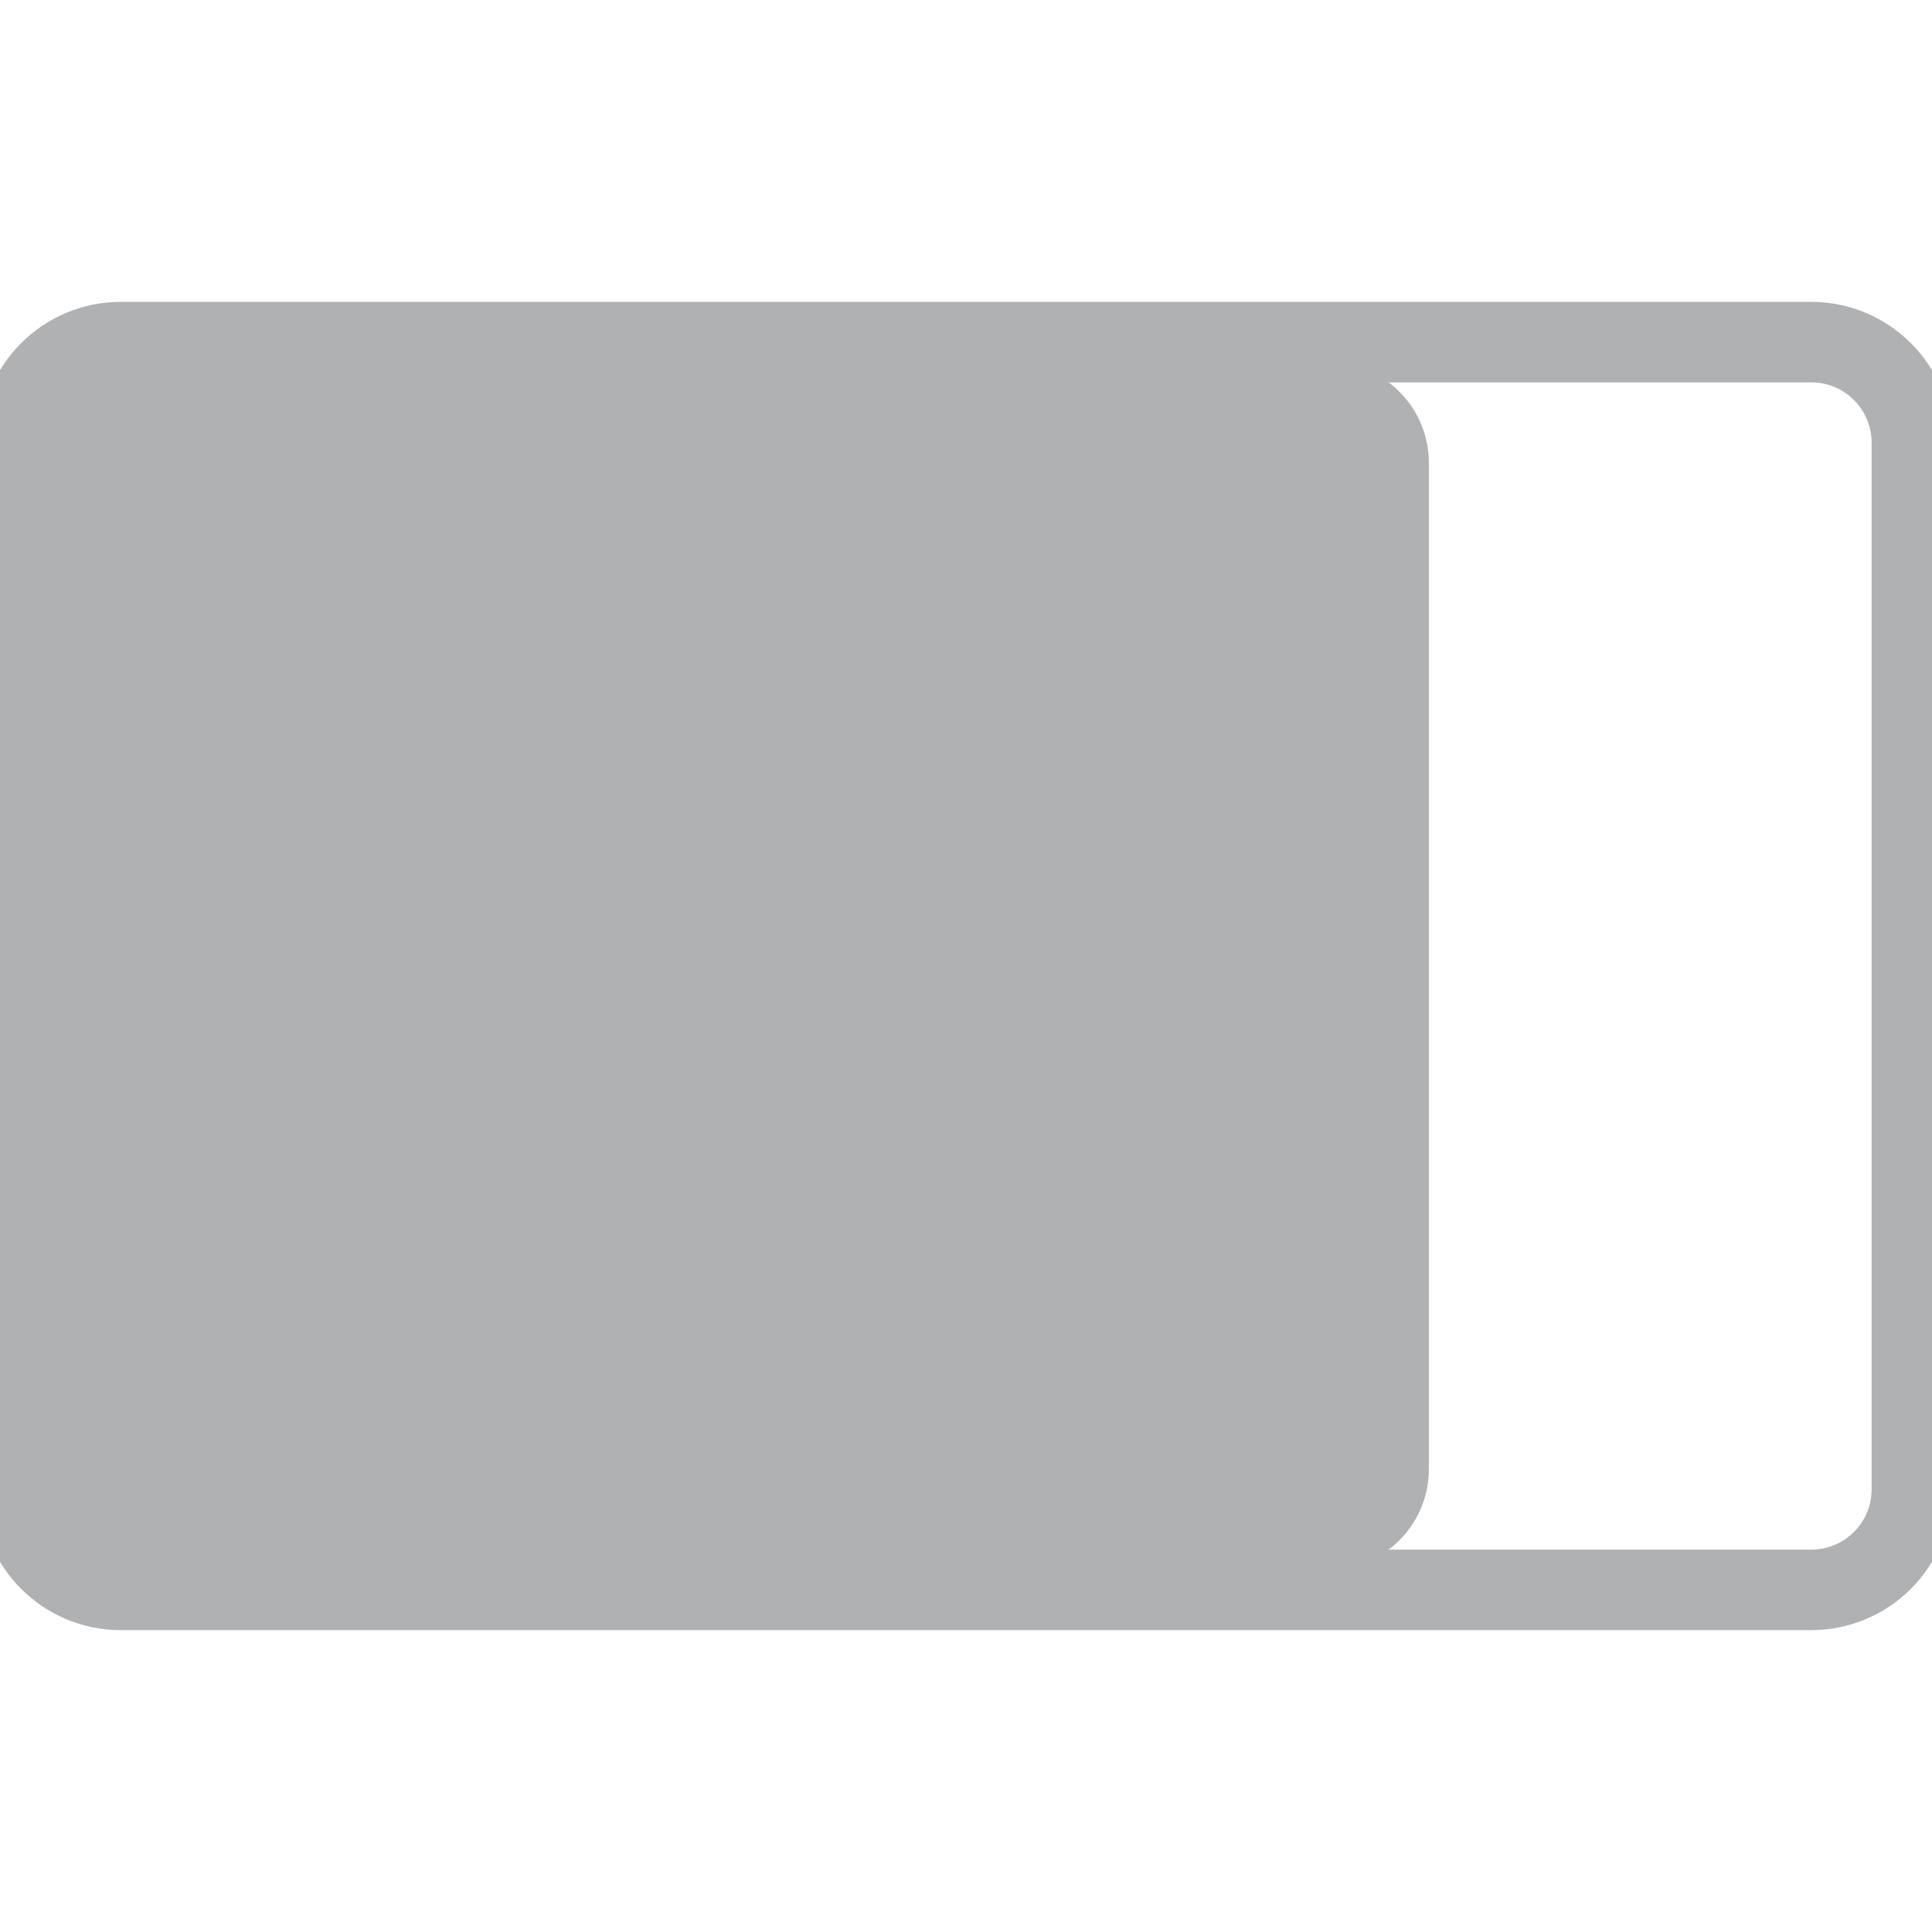
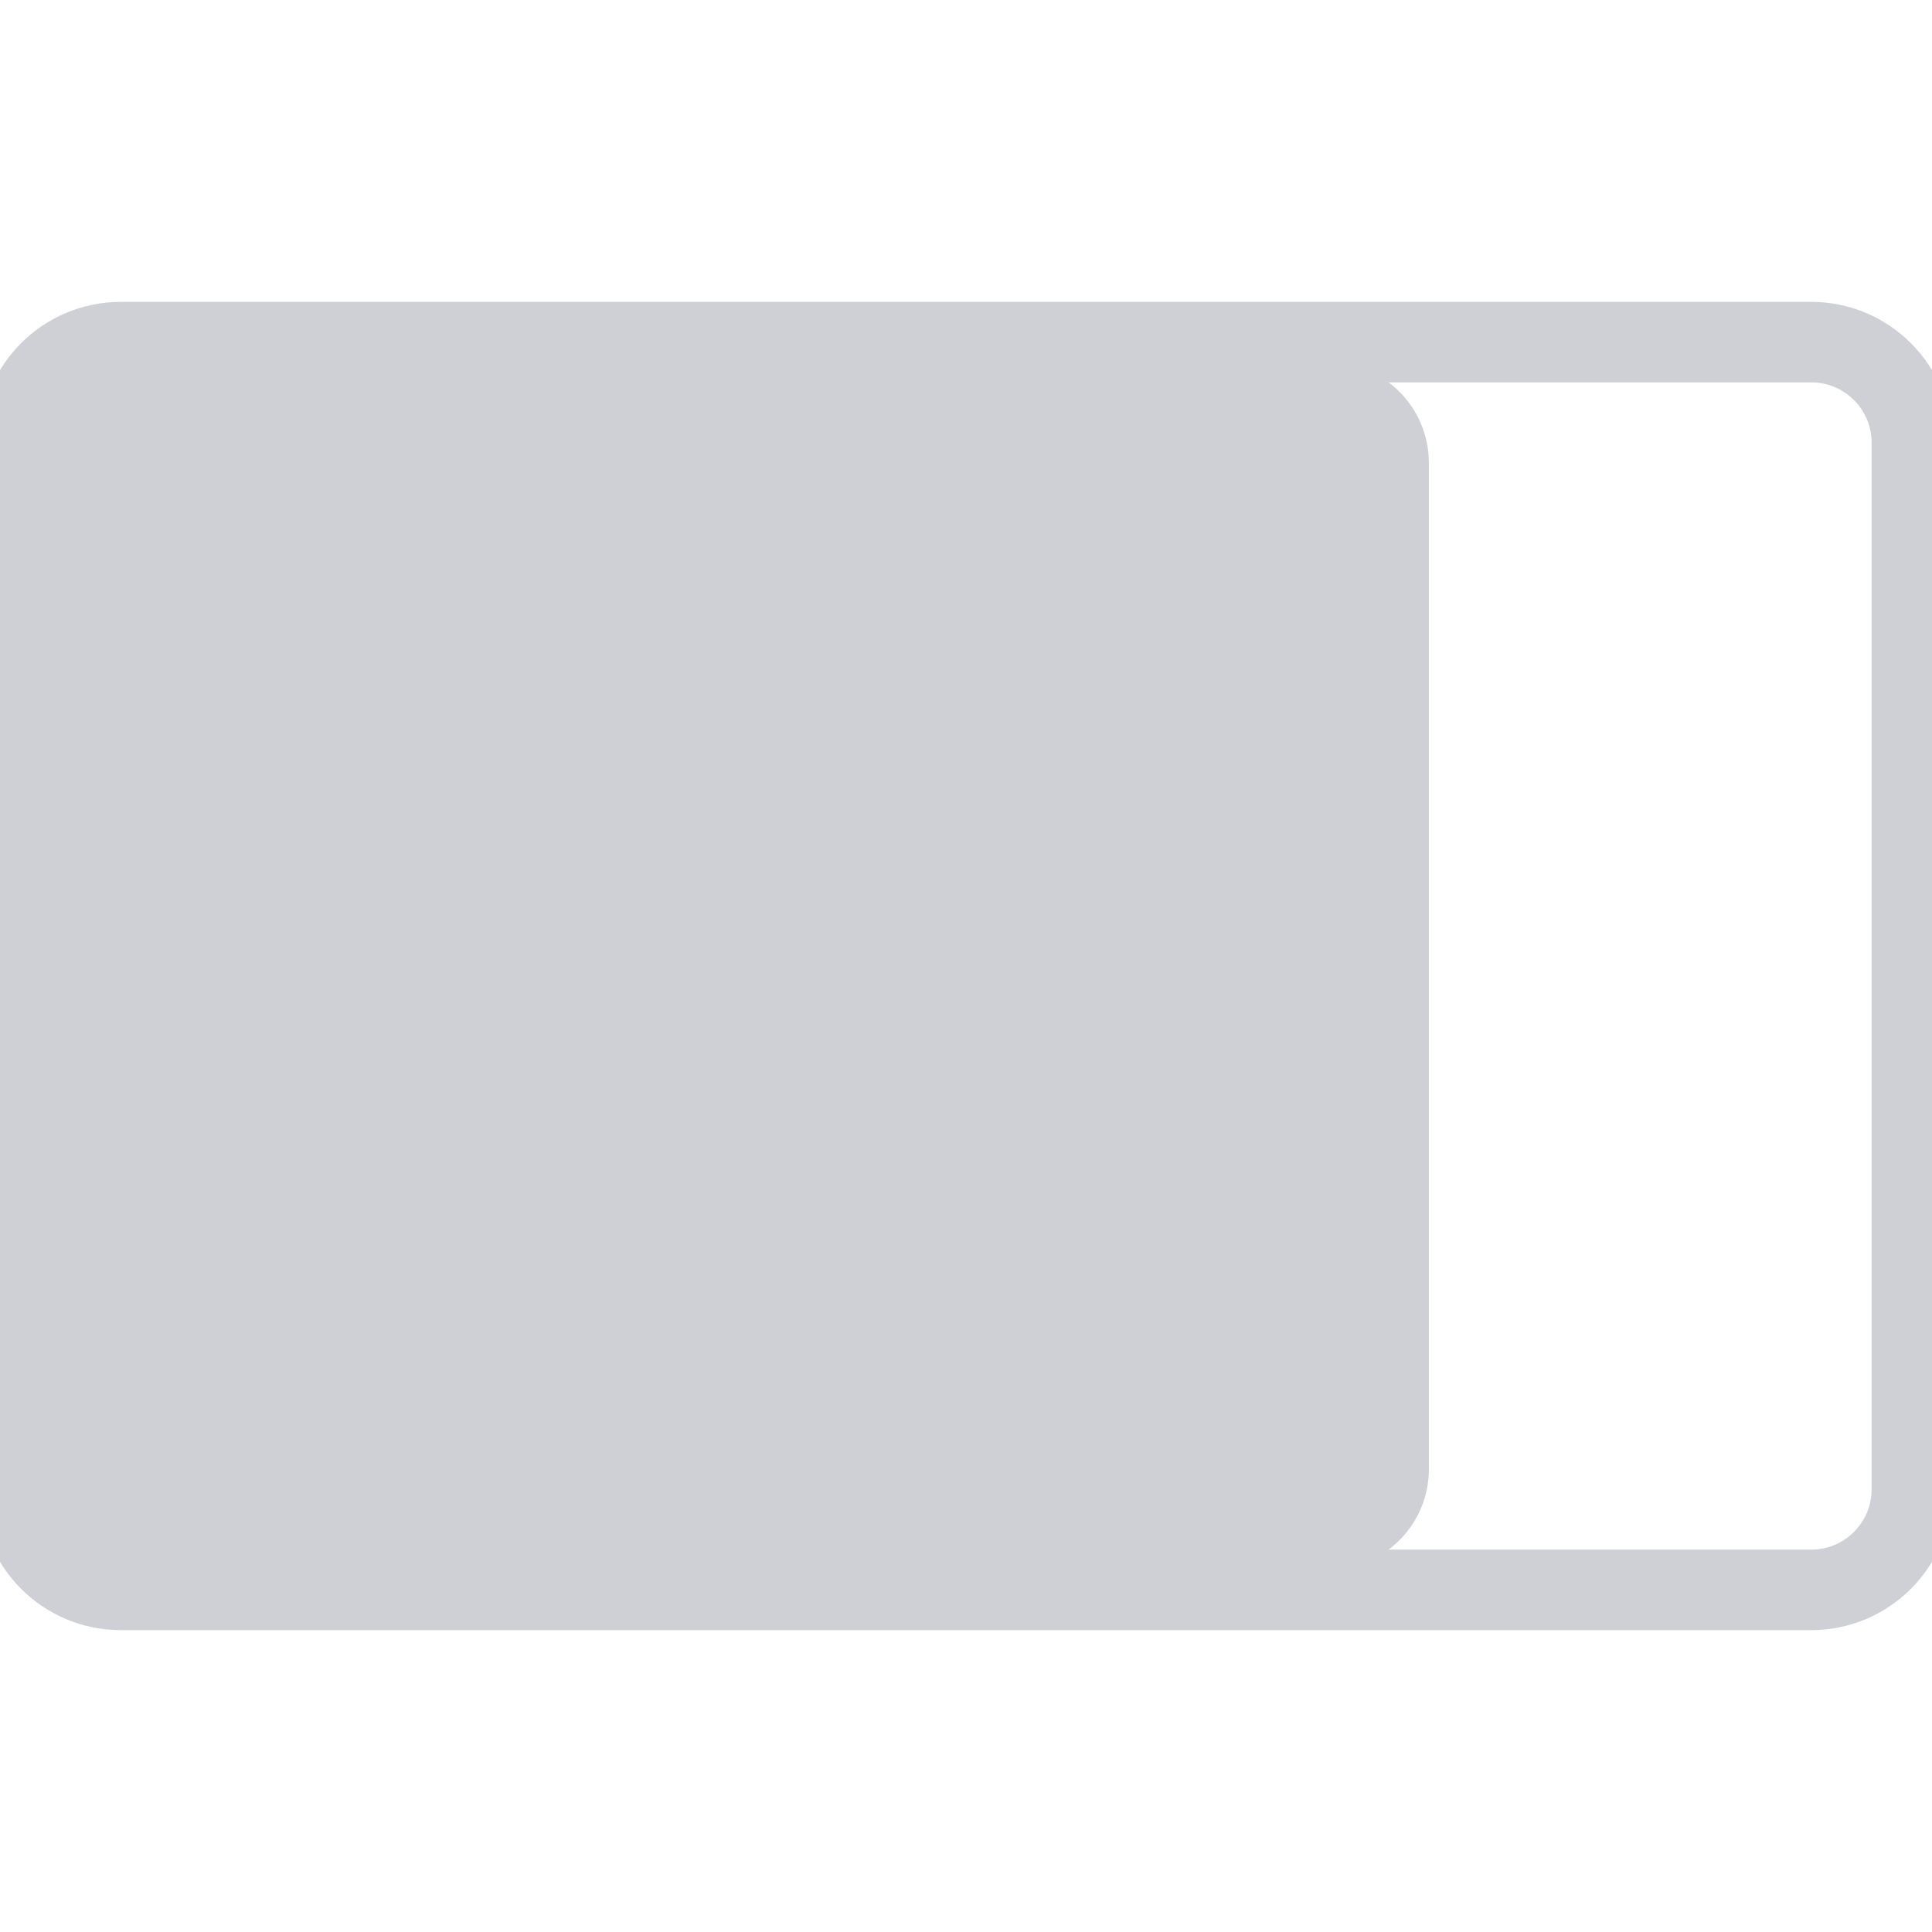
<svg xmlns="http://www.w3.org/2000/svg" version="1.0" width="16" height="16" viewBox="0 0 192 128">
-   <rect id="screen" stroke="#AFB1B3" stroke-width="8" fill="none" x="2" y="2" rx="10" width="188" height="124" />
-   <rect id="first-three-fourths" x="4" y="4" width="138" height="120" rx="10" fill="#AFB1B3" />
+   <rect id="screen" stroke="#CED0D6" stroke-width="8" fill="none" x="2" y="2" rx="10" width="188" height="124" />
+   <rect id="first-three-fourths" x="4" y="4" width="138" height="120" rx="10" fill="#CED0D6" />
</svg>
